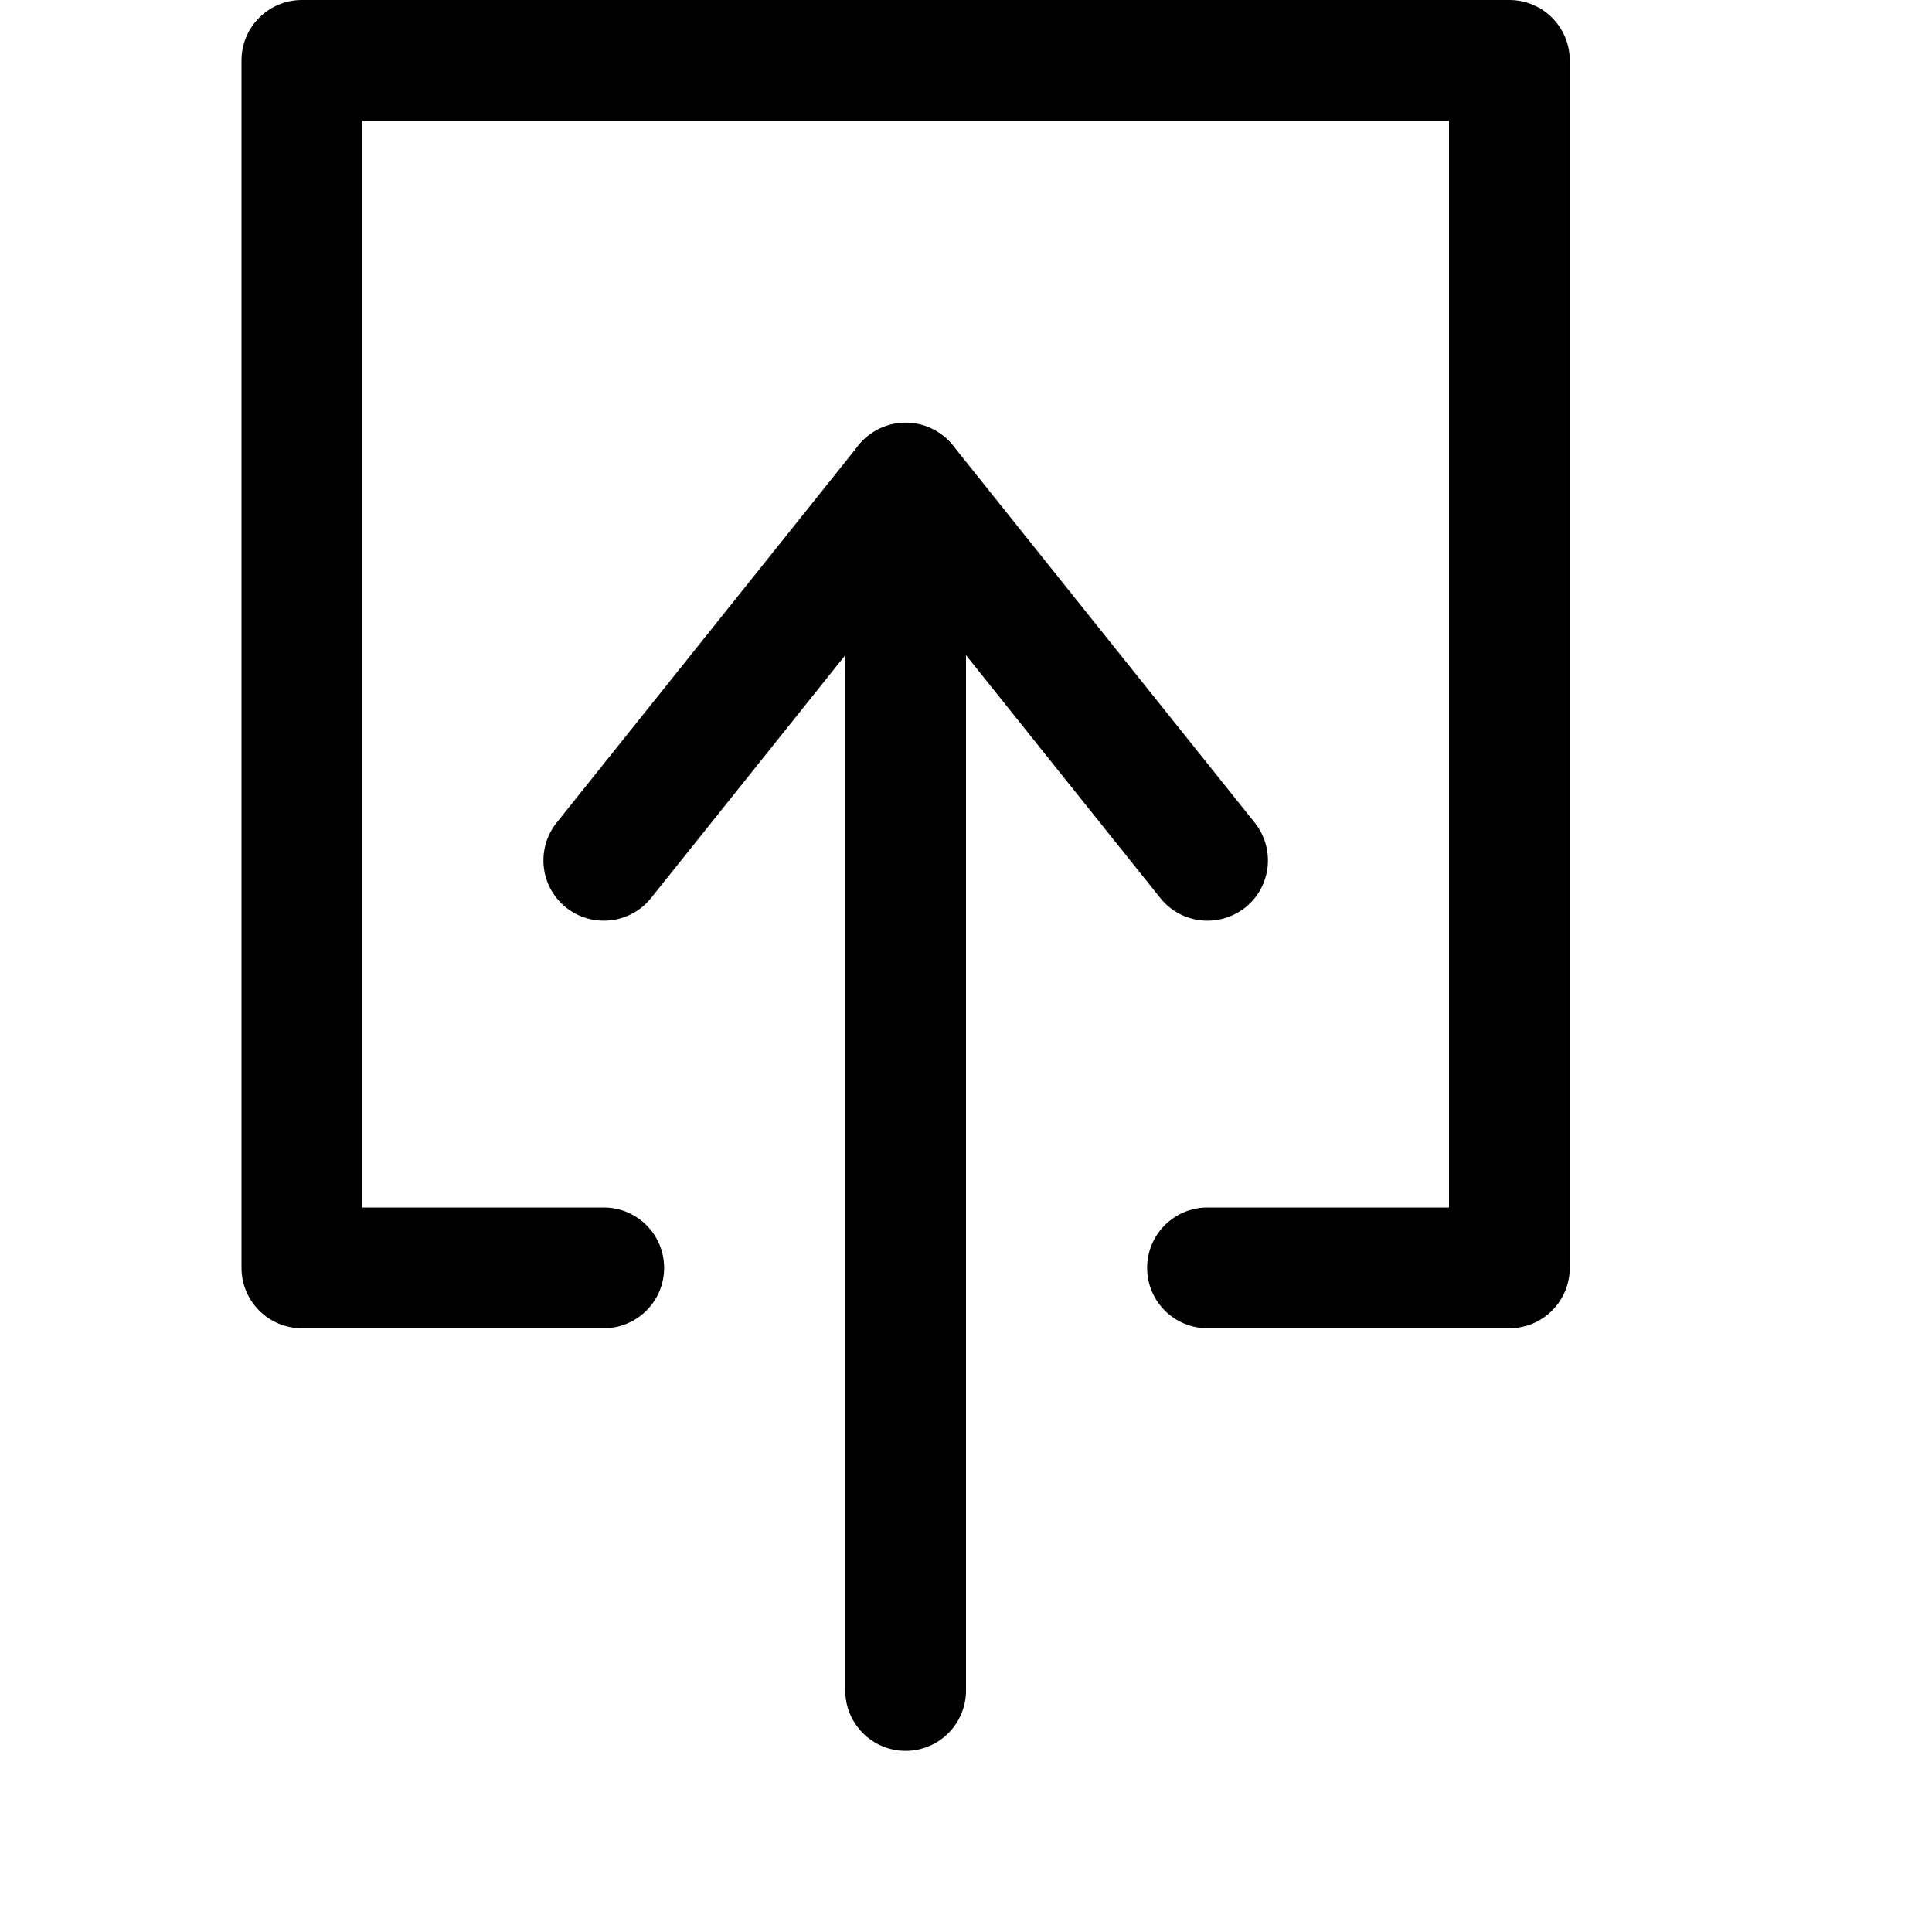
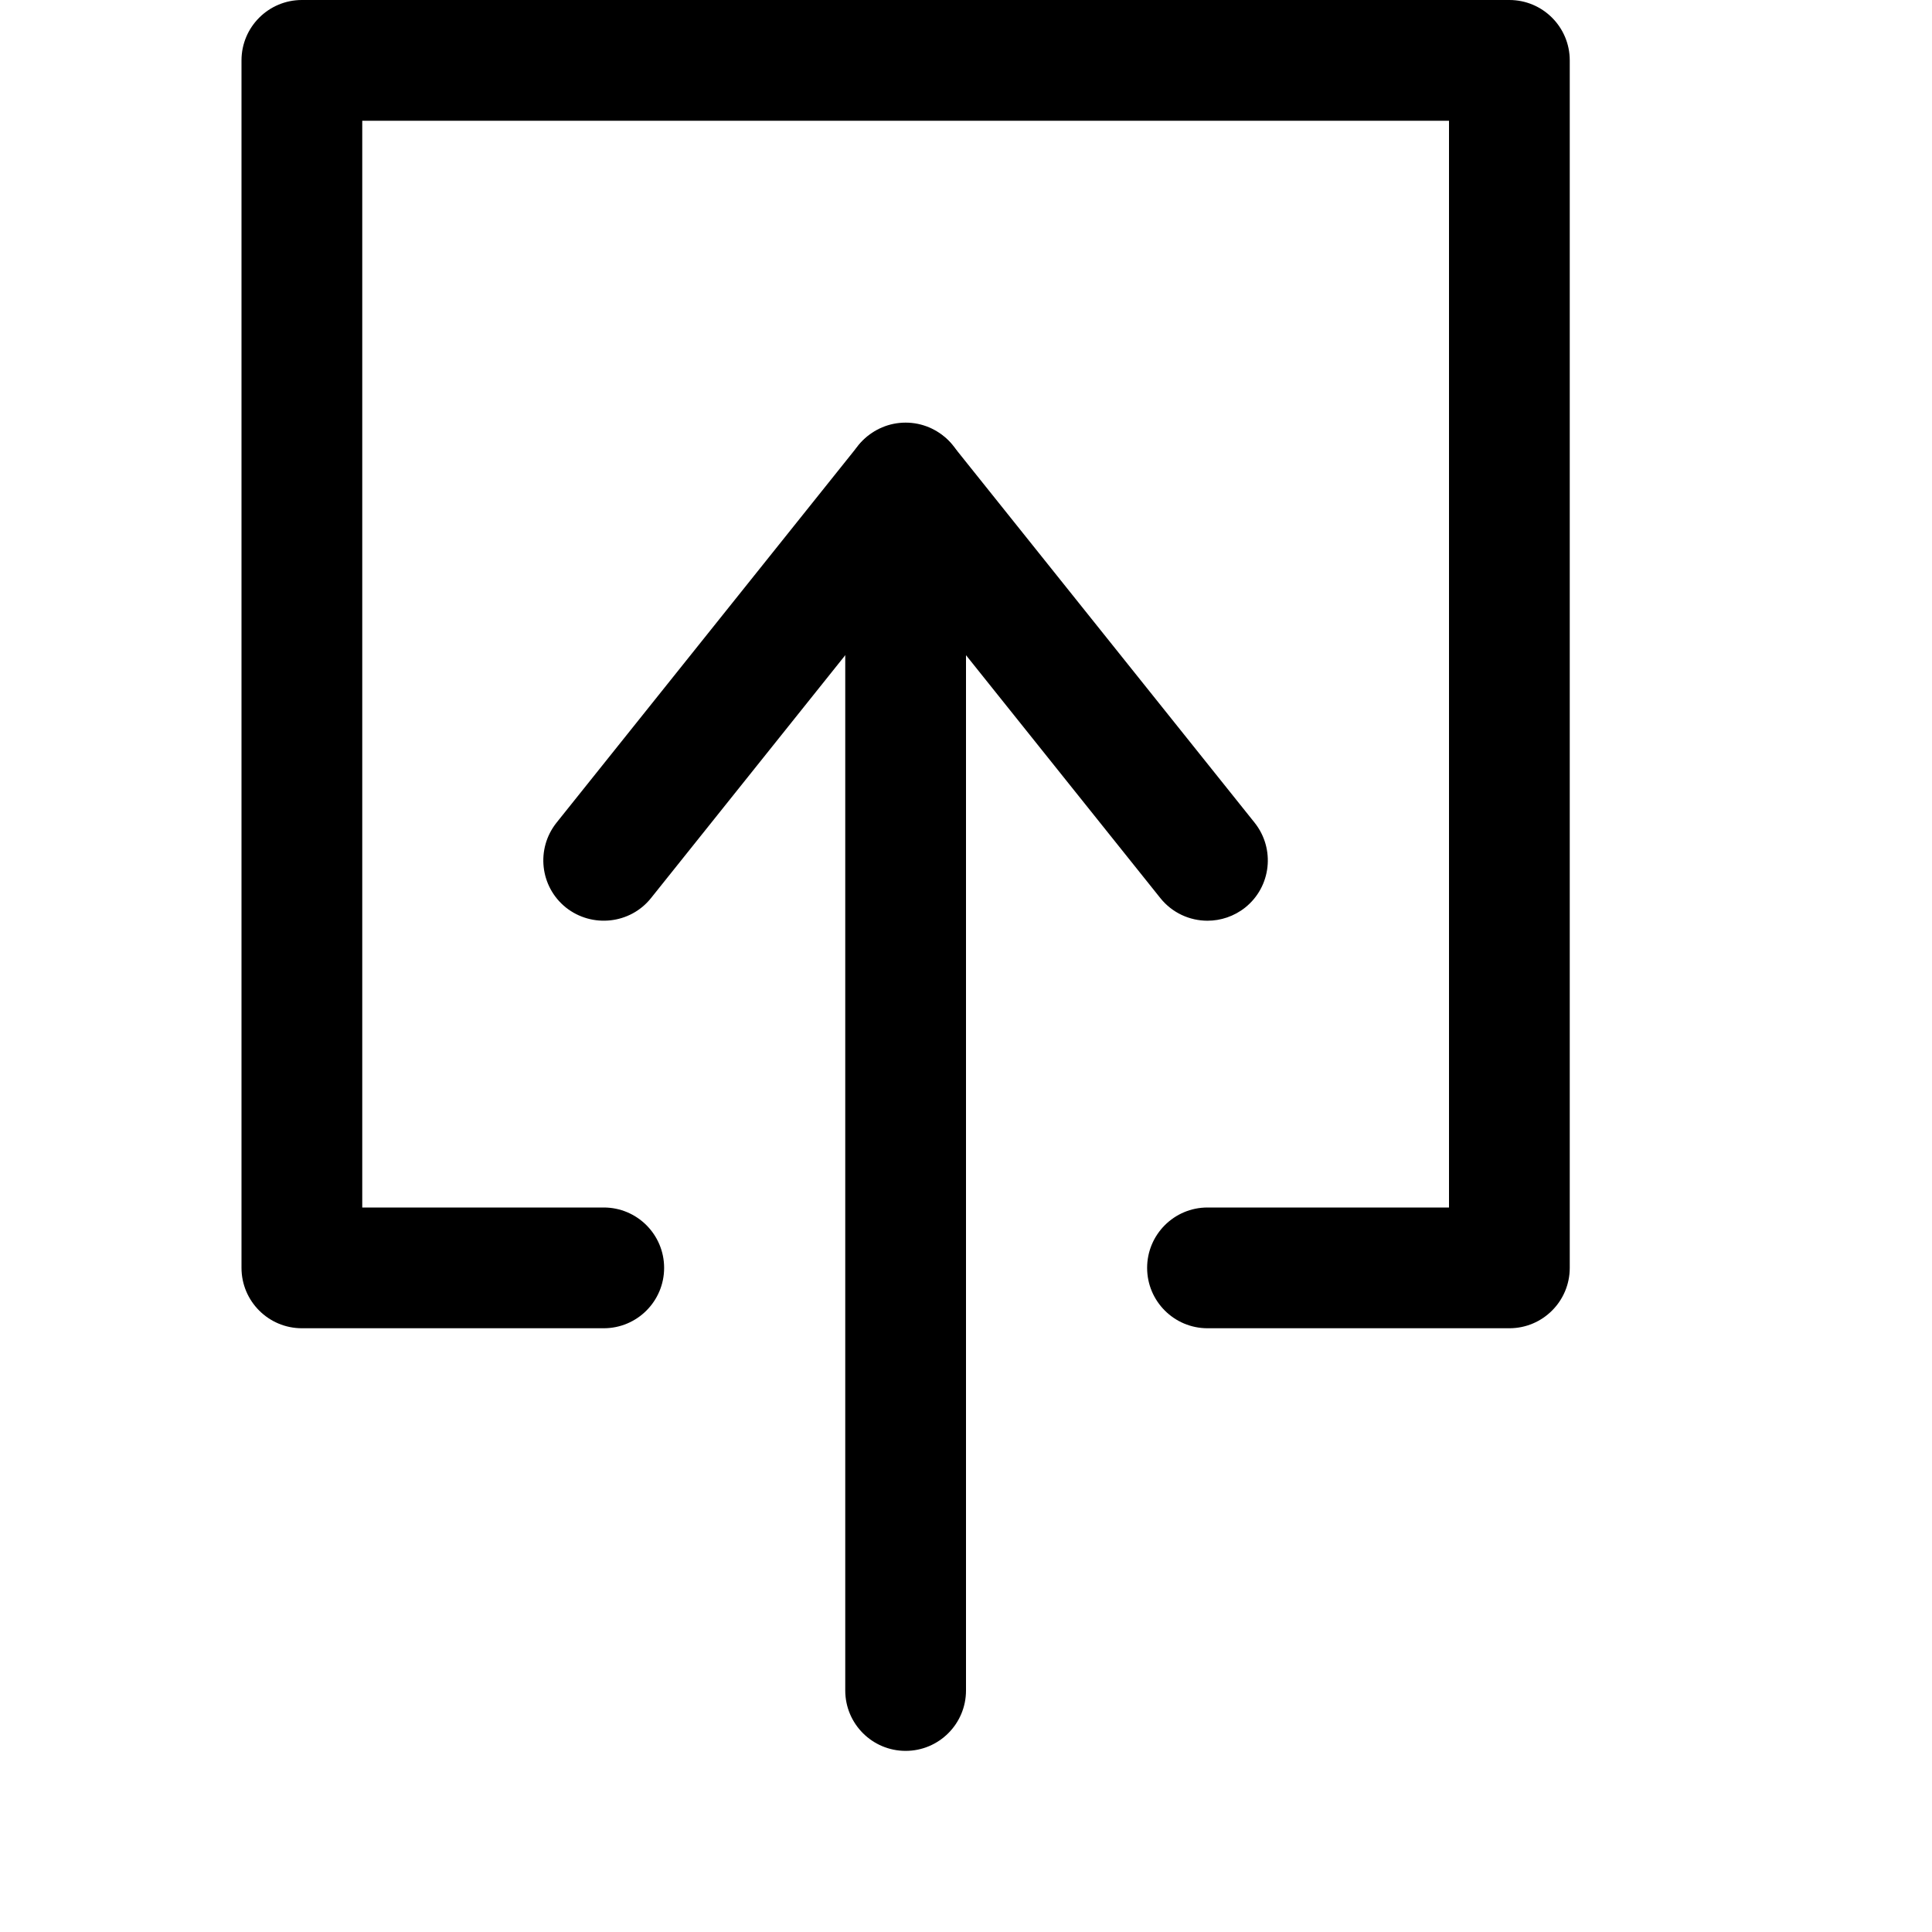
<svg xmlns="http://www.w3.org/2000/svg" version="1.1" baseProfile="tiny" x="0px" y="0px" viewBox="0 0 16 16" xml:space="preserve">
  <g id="Layer_1">
    <path d="M7.5,14.5C7.224,14.5,7,14.276,7,14V4c0-0.276,0.224-0.5,0.5-0.5S8,3.724,8,4v10C8,14.276,7.776,14.5,7.5,14.5z" />
-     <path d="M10,7.625c-0.146,0-0.292-0.064-0.391-0.188L7.5,4.801L5.391,7.438C5.219,7.653,4.903,7.687,4.688,7.516   c-0.216-0.173-0.25-0.487-0.078-0.703l2.5-3.125c0.189-0.236,0.592-0.236,0.781,0l2.5,3.125c0.172,0.216,0.138,0.53-0.078,0.703   C10.22,7.589,10.109,7.625,10,7.625z" />
+     <path d="M10,7.625c-0.146,0-0.292-0.064-0.391-0.188L7.5,4.801L5.391,7.438C5.219,7.653,4.903,7.687,4.687,7.516   c-0.216-0.173-0.25-0.487-0.078-0.703l2.5-3.125c0.189-0.236,0.592-0.236,0.781,0l2.5,3.125c0.172,0.216,0.138,0.53-0.078,0.703   C10.22,7.589,10.109,7.625,10,7.625z" />
    <path d="M12.5,11H10c-0.276,0-0.5-0.224-0.5-0.5S9.724,10,10,10h2V1H3v9h2c0.276,0,0.5,0.224,0.5,0.5S5.276,11,5,11H2.5   C2.224,11,2,10.776,2,10.5v-10C2,0.224,2.224,0,2.5,0h10C12.776,0,13,0.224,13,0.5v10C13,10.776,12.776,11,12.5,11z" />
  </g>
  <g id="Layer_2">
</g>
  <g id="Layer_3">
</g>
</svg>
